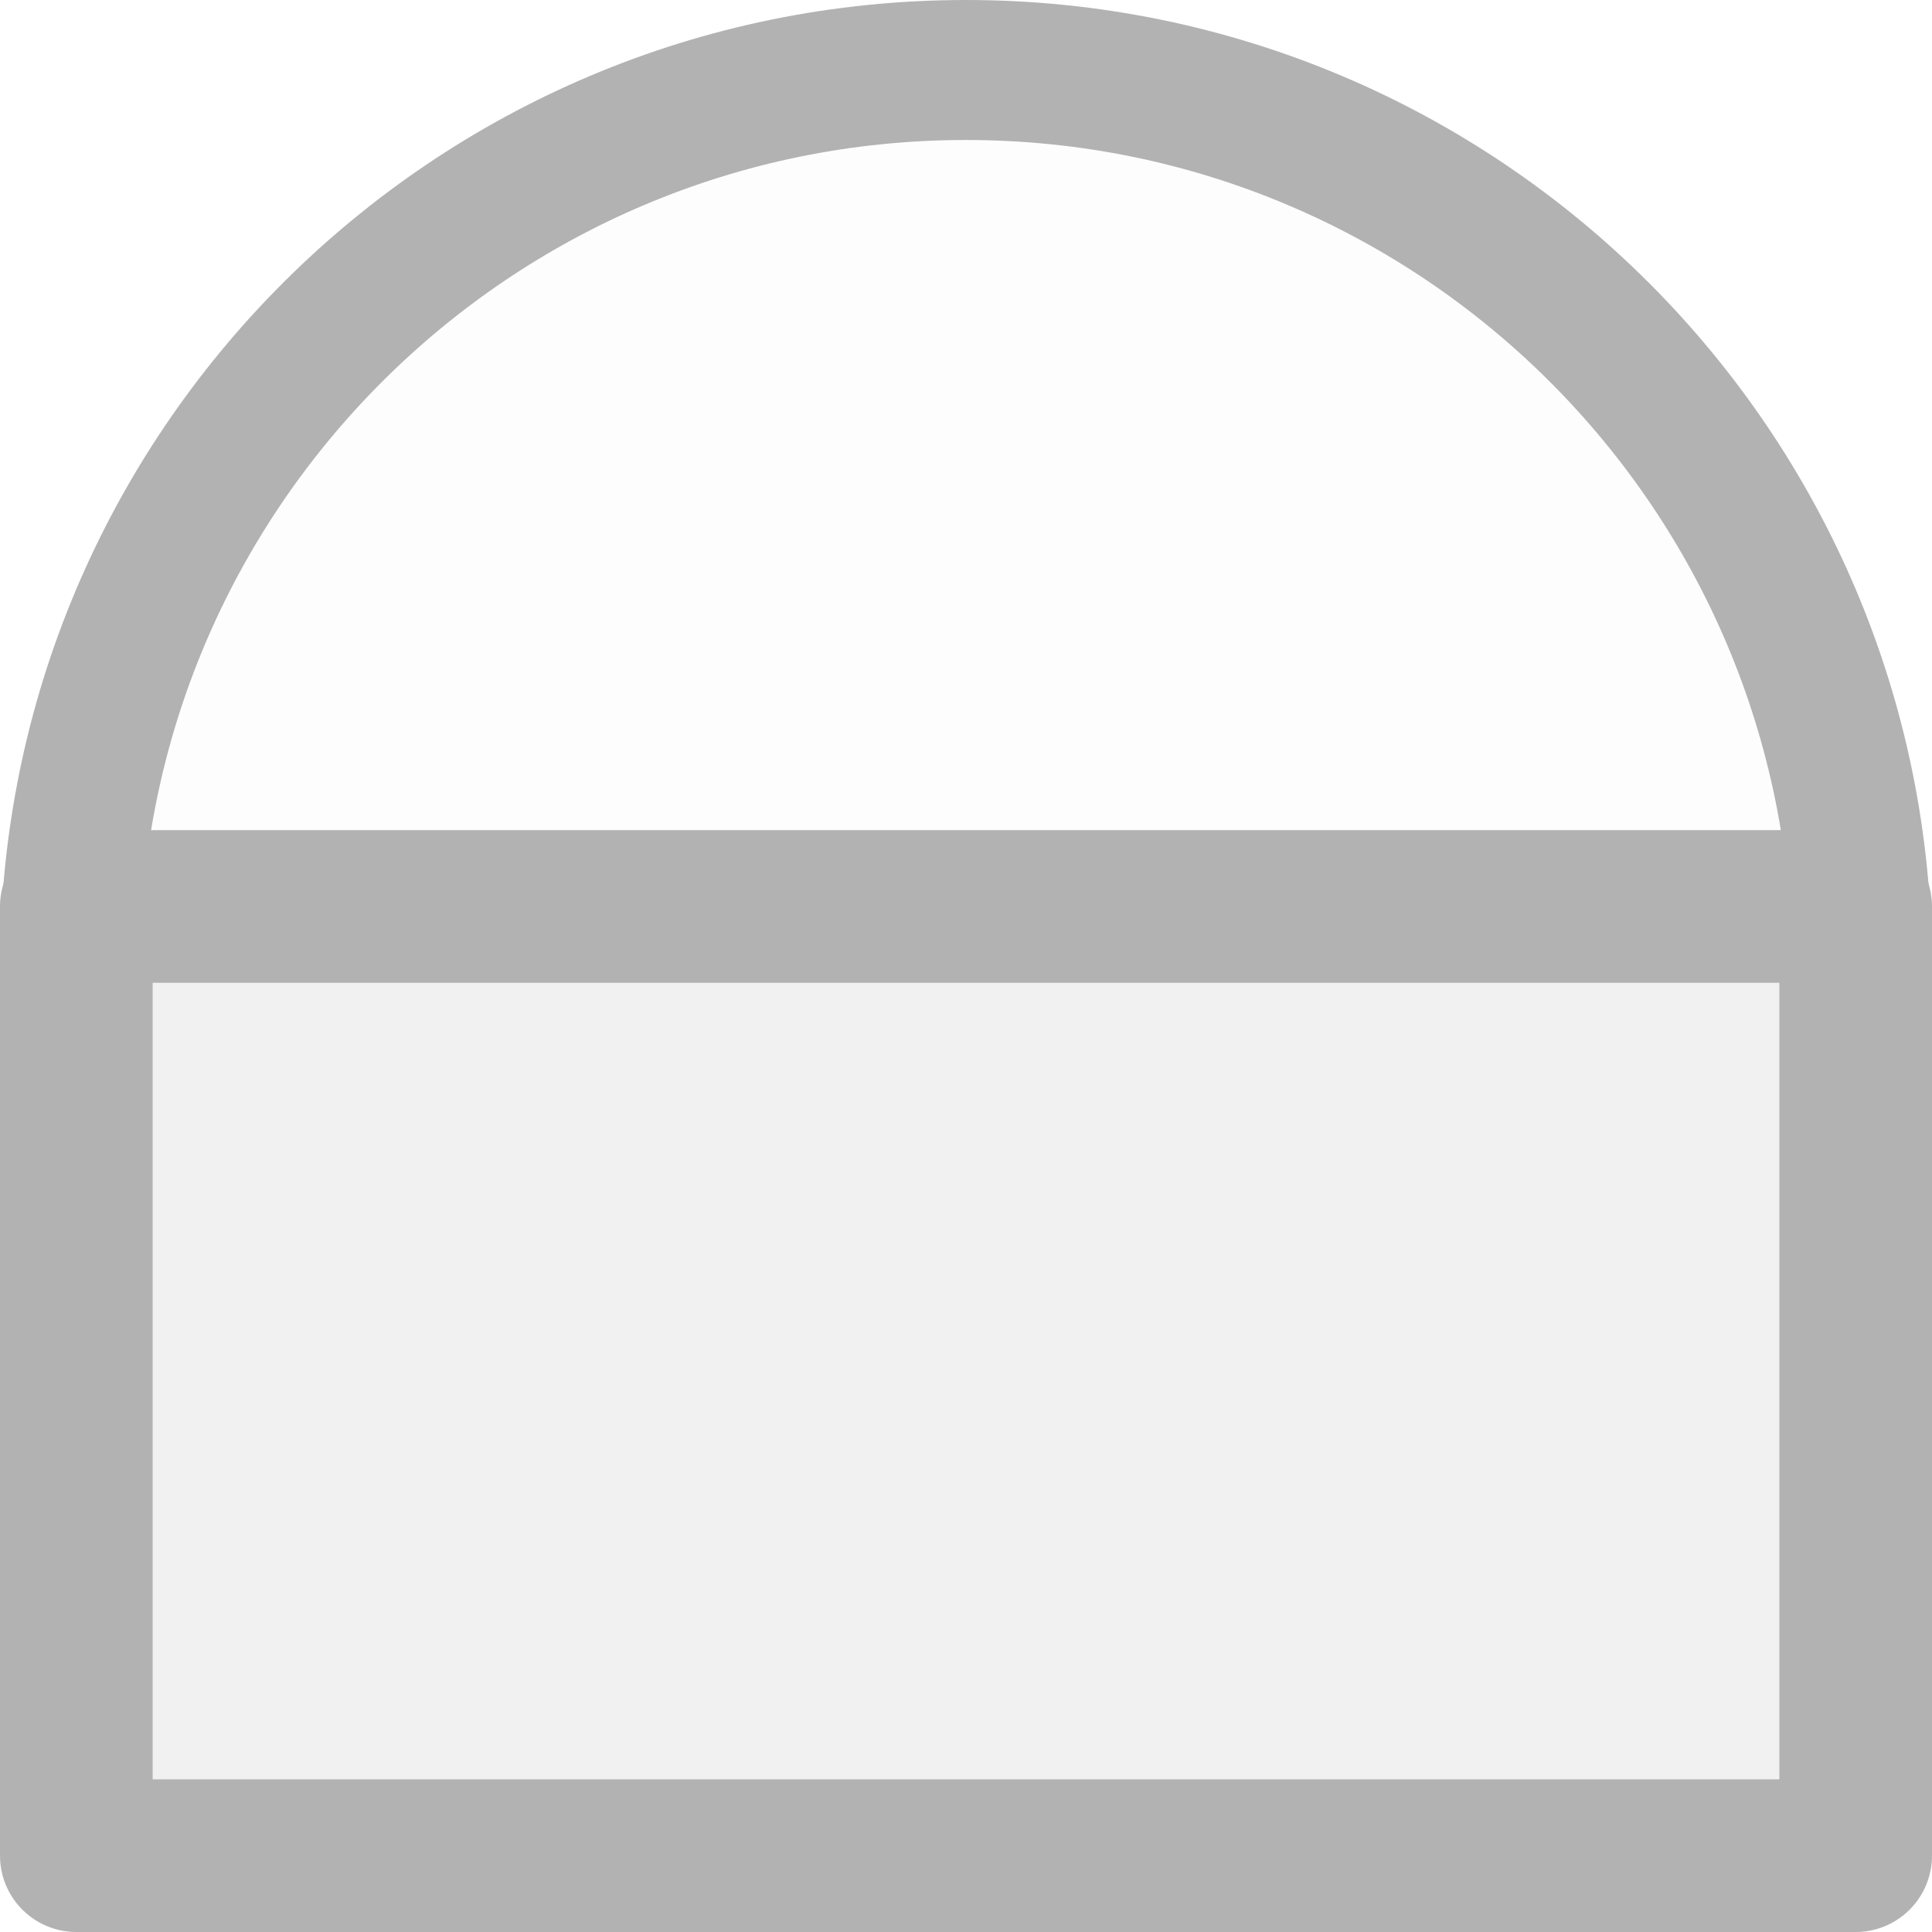
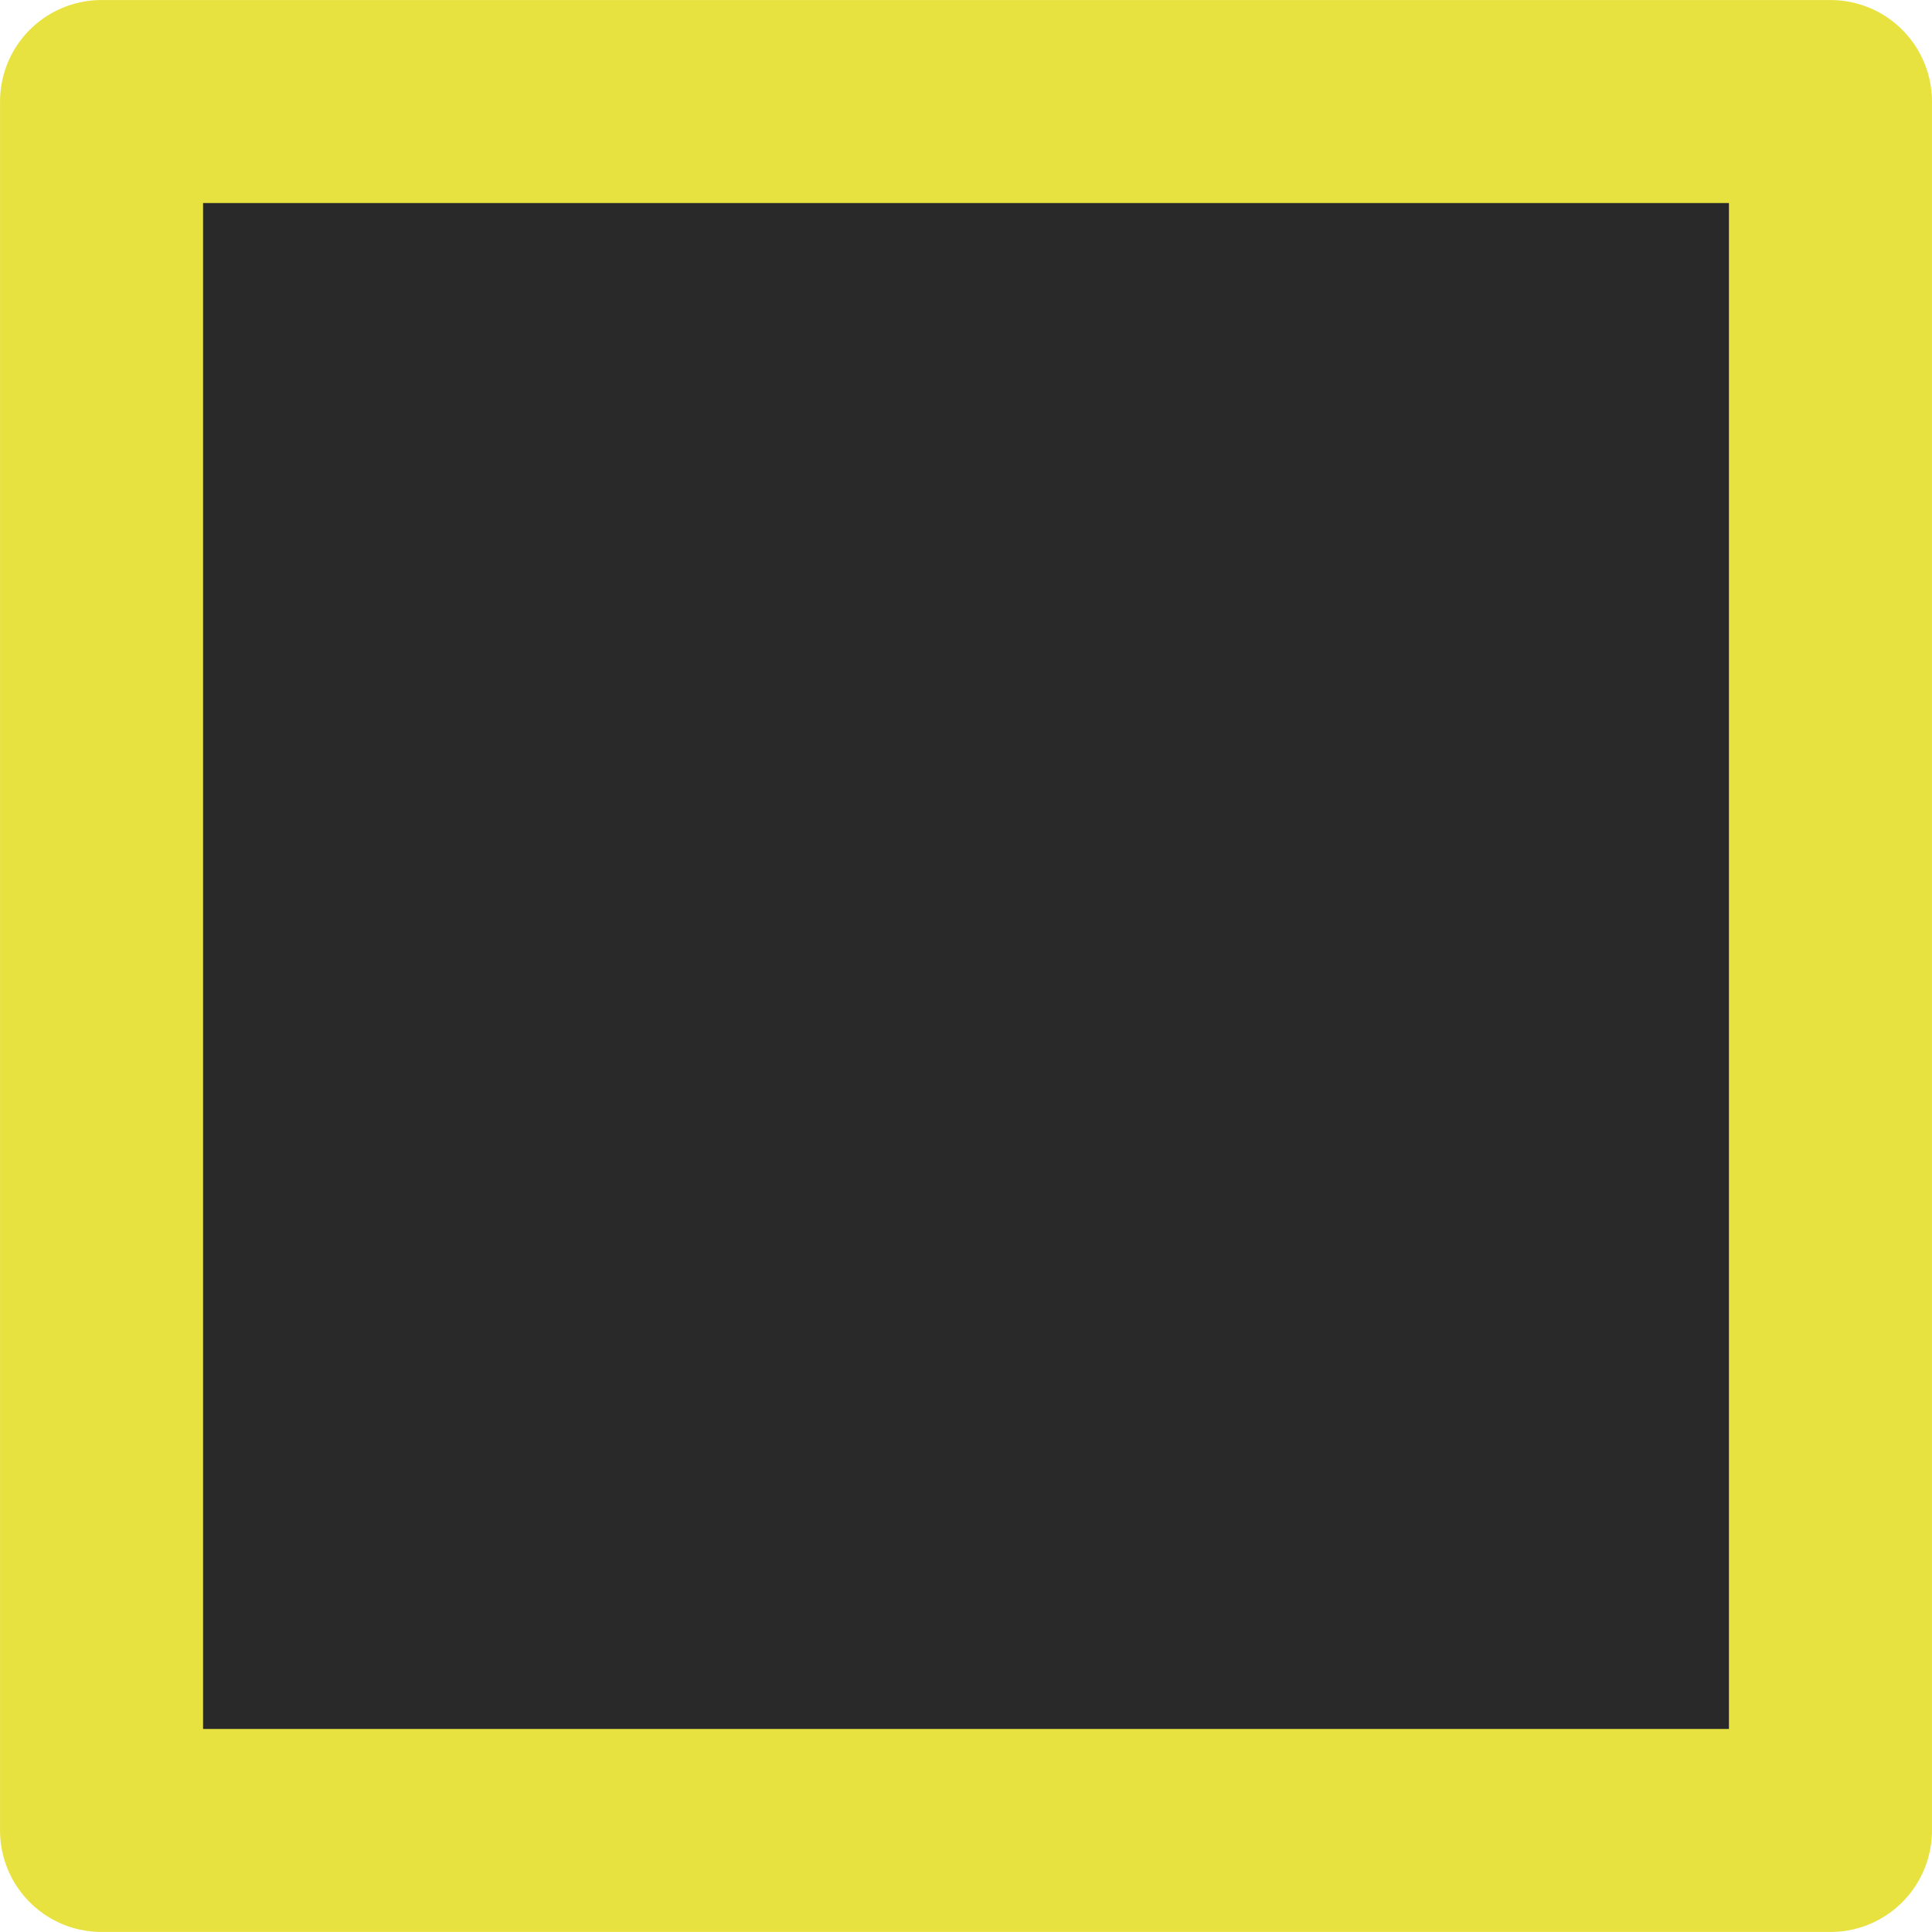
<svg xmlns="http://www.w3.org/2000/svg" width="128" height="128" viewBox="0 0 33.867 33.867" version="1.1" id="svg5">
  <defs id="defs2" />
  <g id="layer1">
-     <ellipse style="fill:#fdfdfd;fill-opacity:1;stroke:#b2b2b2;stroke-width:2.454;stroke-linejoin:round;stroke-miterlimit:4;stroke-dasharray:none;stop-color:#000000" id="path846" cx="16.933" cy="16.933" rx="15.706" ry="15.706" />
-     <rect style="fill:#f1f1f1;fill-opacity:1;stroke:#b2b2b2;stroke-width:2.676;stroke-linejoin:round;stroke-miterlimit:4;stroke-dasharray:none;stop-color:#000000" id="rect1088" width="31.191" height="16.639" x="1.338" y="15.89" />
+     <rect style="fill:#292929;fill-opacity:1;stroke:#e8e240;stroke-width:3.559;stroke-linejoin:round;stroke-miterlimit:4;stroke-dasharray:none;stop-color:#000000;stroke-opacity:1" id="rect1088" width="30.307" height="30.307" x="1.78" y="1.78" />
  </g>
</svg>
